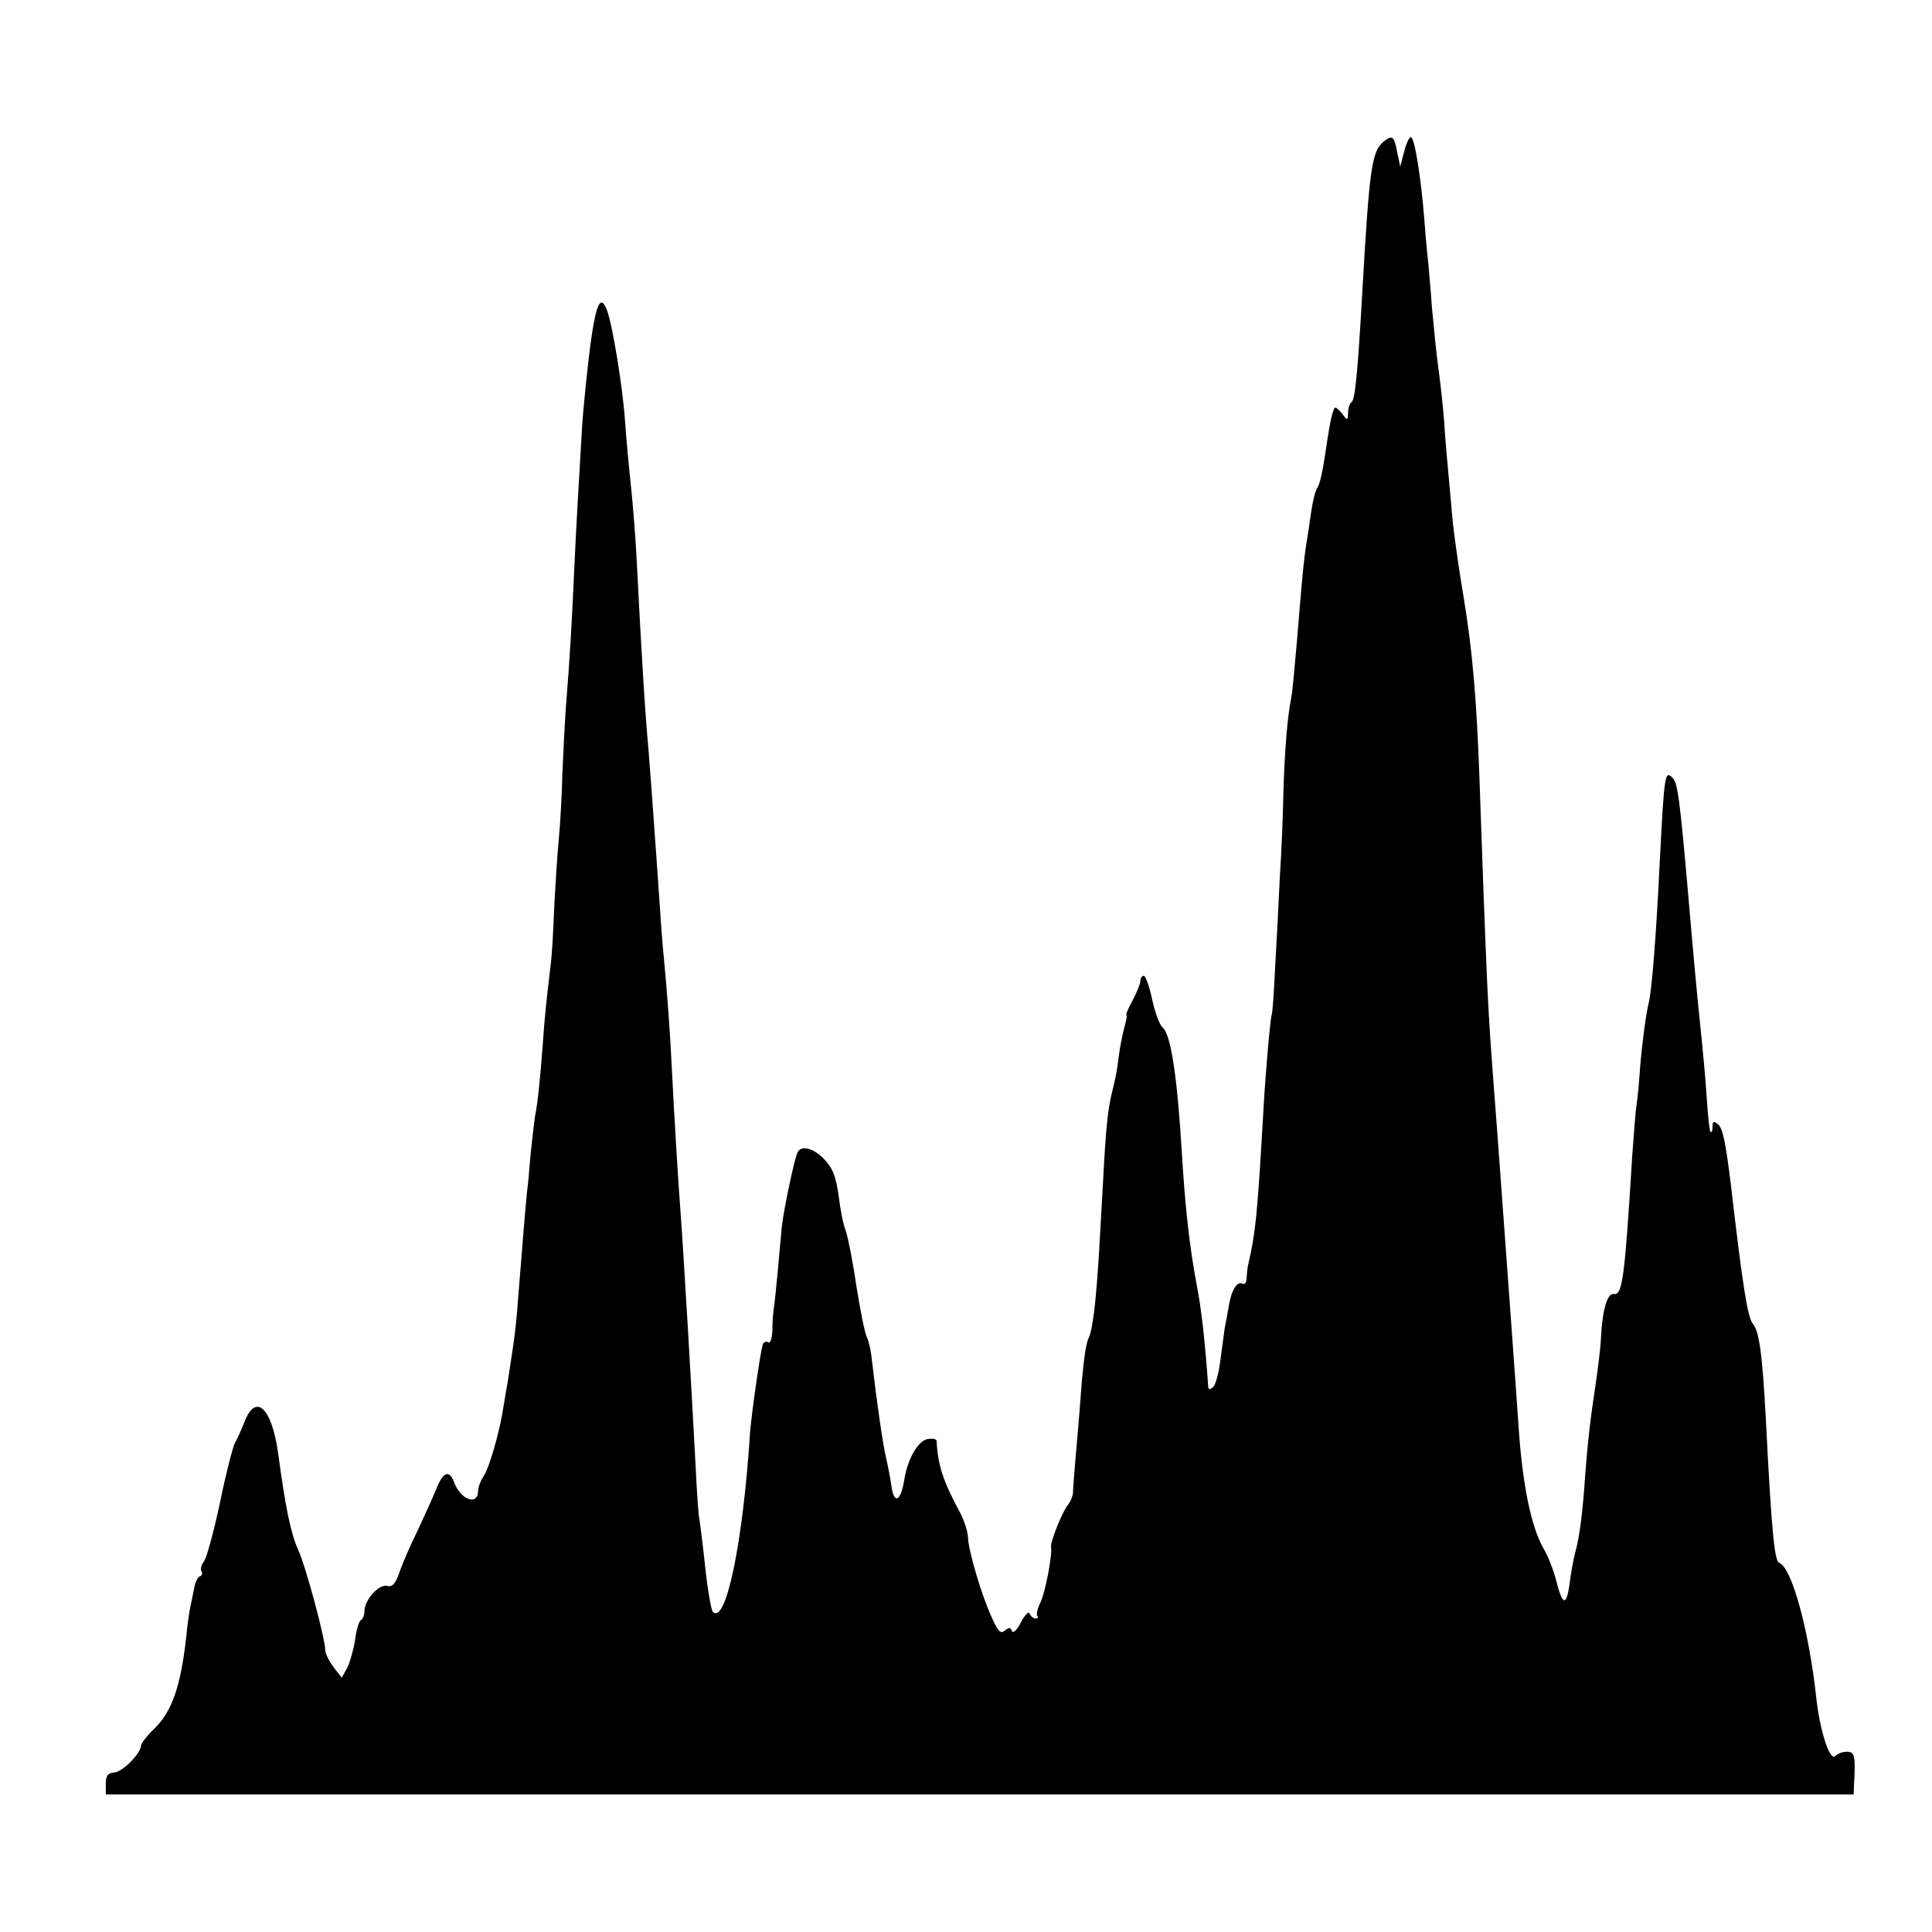
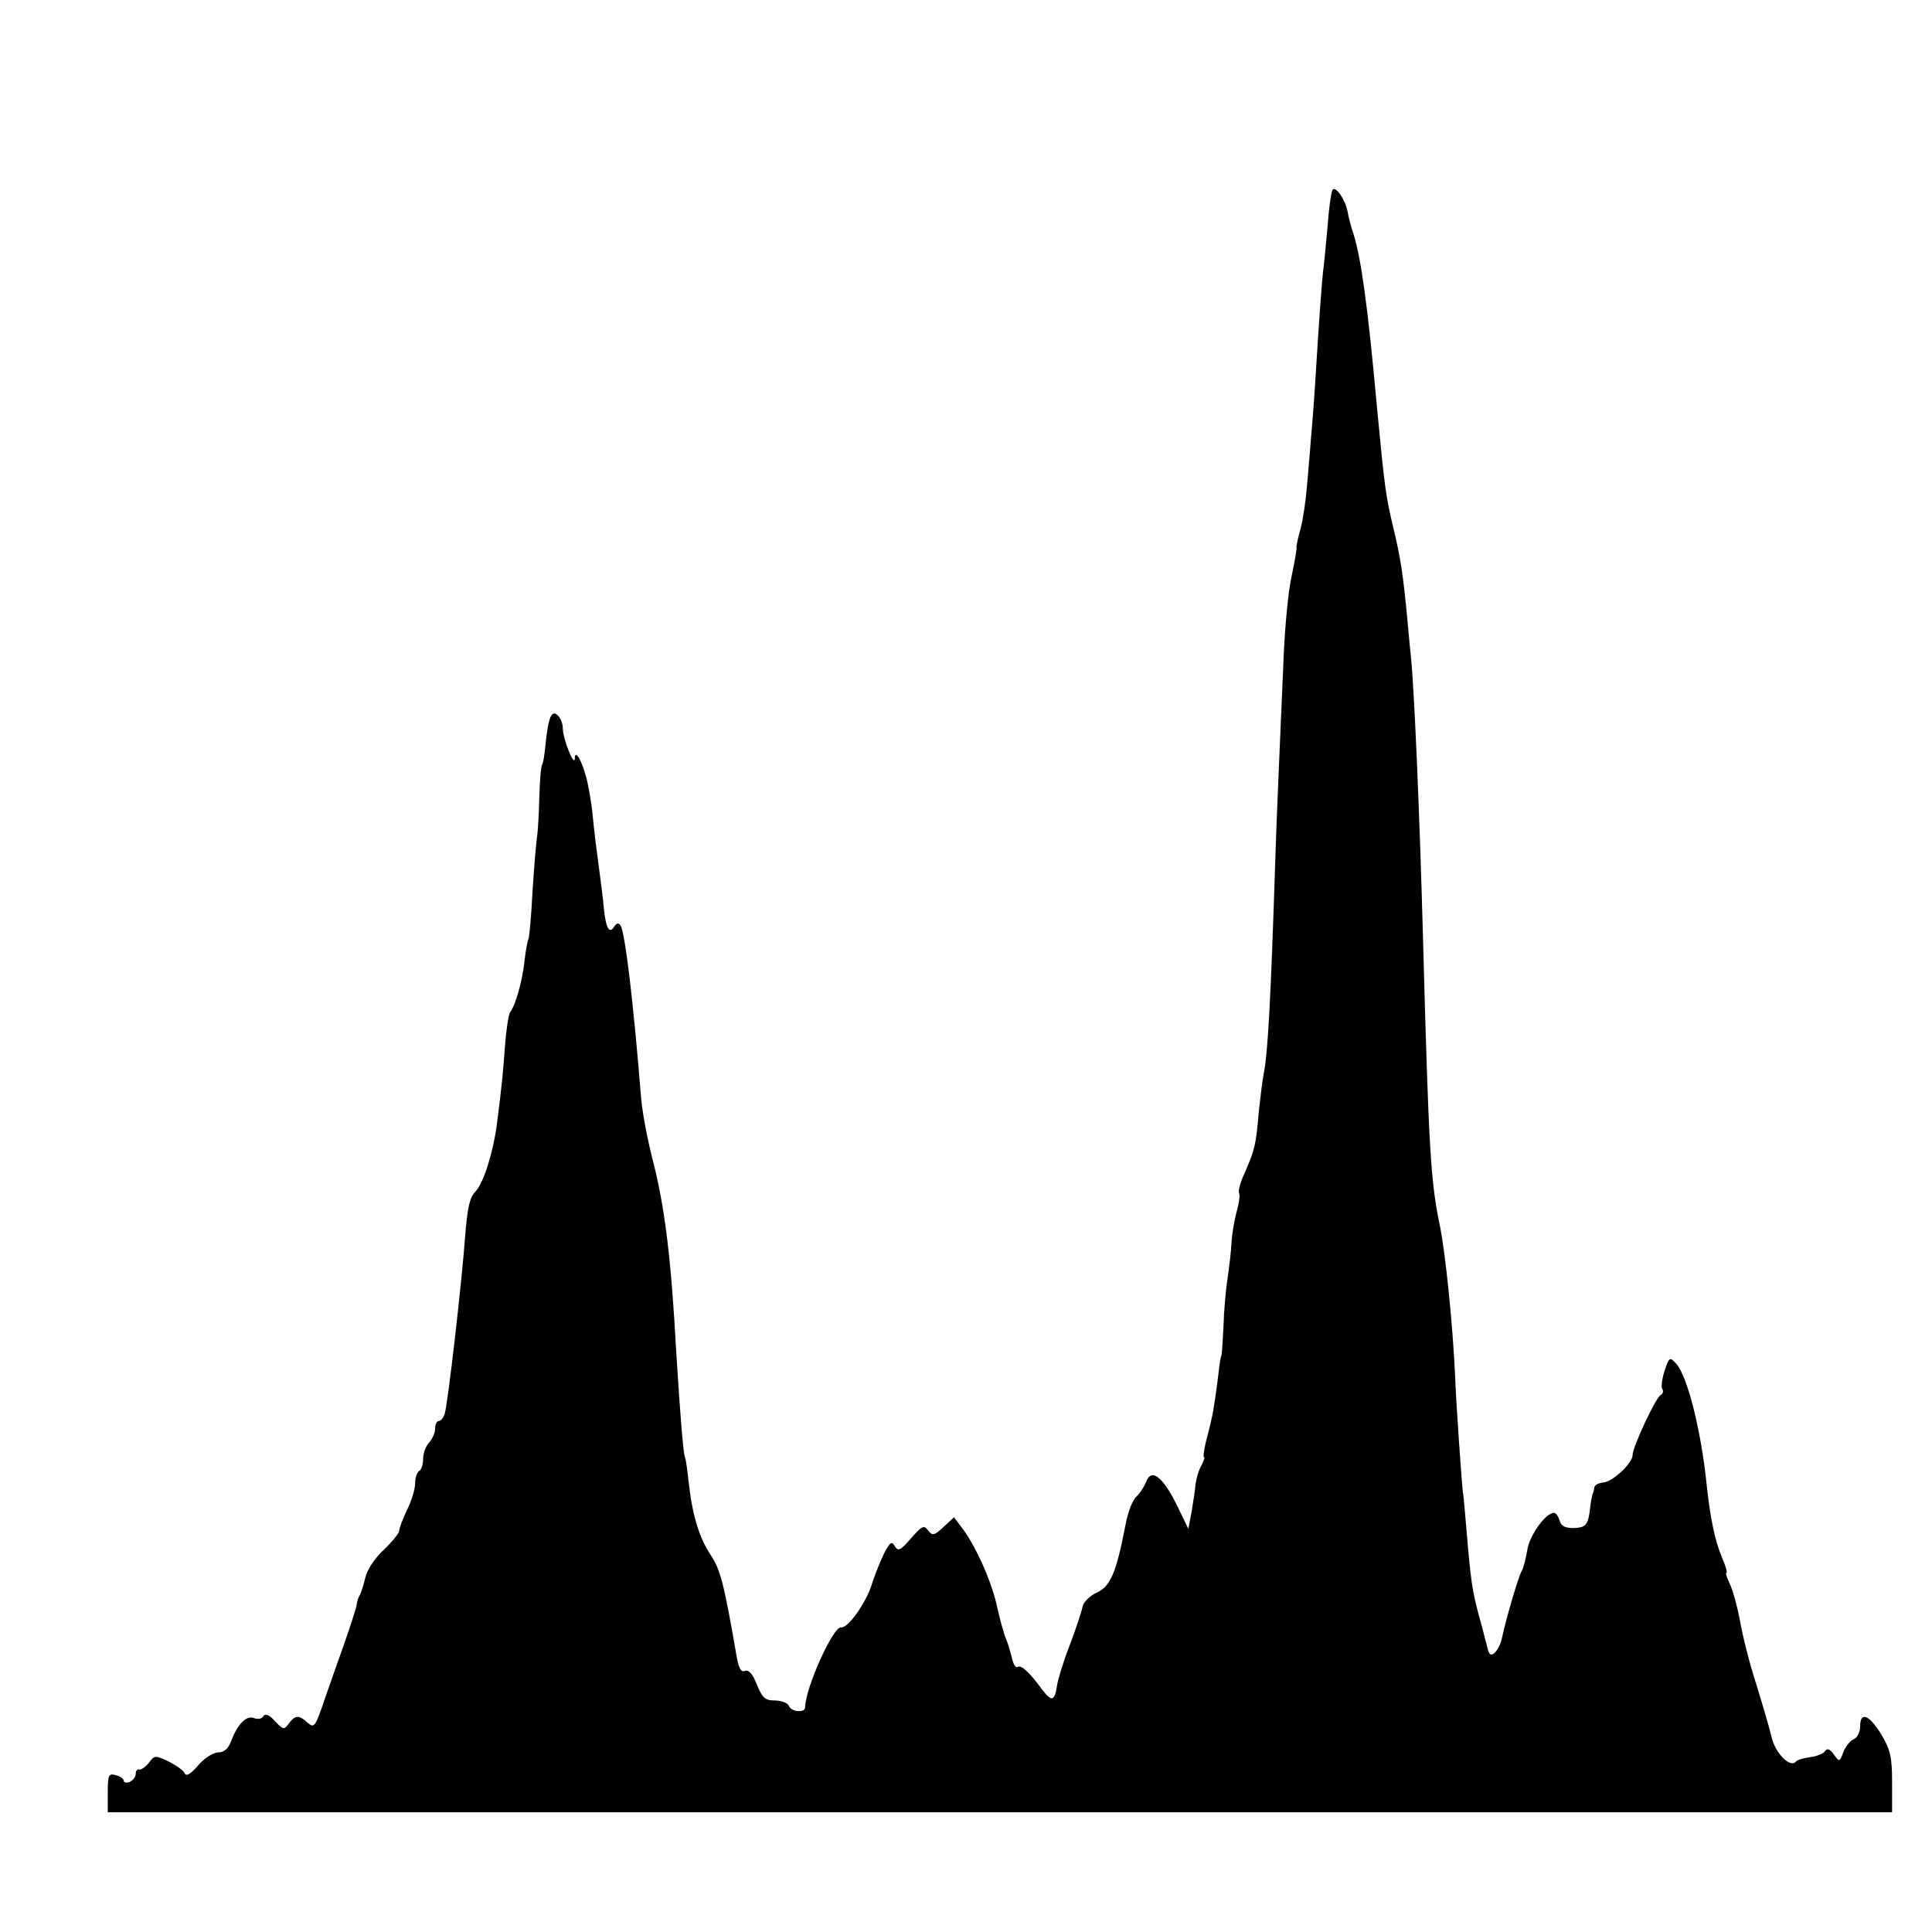
- <svg xmlns="http://www.w3.org/2000/svg" version="1.0" width="493pt" height="493pt" viewBox="0 0 493 493" preserveAspectRatio="xMidYMid meet">
-   <g transform="translate(0,493) scale(0.1,-0.1)" fill="#000000" stroke="none">
-     <path d="M3535 4572 c-35 -25 -40 -62 -59 -392 -11 -194 -18 -270 -27 -276 -5 -3 -9 -15 -9 -27 -1 -20 -2 -21 -14 -4 -7 9 -16 17 -18 17 -7 0 -15 -39 -28 -129 -5 -35 -13 -68 -18 -75 -5 -6 -12 -33 -16 -61 -4 -27 -9 -63 -12 -80 -7 -41 -12 -98 -24 -245 -6 -69 -12 -136 -15 -150 -10 -50 -17 -137 -20 -240 -1 -58 -5 -154 -9 -215 -3 -60 -8 -164 -12 -230 -3 -66 -7 -122 -9 -125 -3 -5 -15 -139 -20 -225 -16 -279 -20 -327 -41 -417 -1 -5 -2 -17 -3 -29 0 -11 -5 -18 -10 -15 -13 8 -28 -14 -35 -54 -3 -19 -8 -46 -11 -60 -2 -14 -7 -51 -11 -82 -4 -32 -12 -62 -19 -68 -8 -7 -12 -6 -12 3 -8 112 -17 197 -30 262 -18 97 -29 197 -37 330 -12 199 -28 306 -50 324 -7 6 -19 38 -26 71 -7 33 -17 60 -21 60 -5 0 -9 -6 -9 -13 0 -7 -9 -29 -20 -50 -11 -20 -18 -37 -16 -37 3 0 0 -14 -5 -32 -5 -18 -11 -50 -14 -72 -5 -43 -8 -54 -18 -96 -10 -41 -15 -88 -22 -220 -12 -216 -13 -233 -20 -310 -4 -41 -11 -83 -16 -92 -9 -16 -16 -73 -23 -173 -2 -27 -7 -86 -11 -130 -4 -44 -7 -87 -7 -95 -1 -8 -6 -22 -13 -30 -14 -17 -46 -97 -43 -108 4 -17 -15 -119 -28 -143 -7 -15 -10 -29 -7 -33 4 -3 1 -6 -5 -6 -5 0 -12 6 -15 13 -2 6 -12 -4 -22 -23 -10 -20 -20 -29 -23 -22 -3 10 -7 10 -18 1 -11 -9 -17 -2 -33 33 -26 56 -61 174 -61 207 -1 14 -10 42 -20 61 -43 79 -57 121 -60 183 0 5 -10 7 -22 5 -25 -3 -53 -52 -61 -107 -9 -52 -25 -60 -32 -15 -3 22 -10 57 -15 79 -8 36 -22 132 -35 243 -2 23 -8 50 -13 60 -5 9 -17 69 -27 132 -9 63 -22 126 -27 140 -6 14 -14 54 -18 89 -7 49 -15 70 -36 92 -27 29 -58 37 -68 20 -8 -12 -36 -147 -41 -191 -2 -19 -6 -69 -10 -110 -4 -41 -8 -84 -10 -95 -2 -11 -4 -37 -4 -58 -1 -23 -5 -36 -11 -32 -6 3 -12 0 -14 -7 -7 -26 -28 -174 -32 -223 -18 -283 -62 -492 -95 -458 -4 4 -13 54 -19 110 -6 56 -13 112 -15 124 -3 13 -7 75 -10 138 -10 193 -31 550 -39 656 -4 50 -15 224 -22 365 -4 86 -12 192 -19 265 -5 47 -8 92 -20 268 -10 138 -16 222 -20 272 -9 96 -18 244 -30 480 -3 61 -10 148 -15 195 -5 47 -12 121 -15 165 -6 87 -32 246 -46 283 -20 53 -34 4 -54 -188 -4 -41 -9 -93 -10 -115 -8 -133 -15 -255 -20 -365 -6 -135 -11 -220 -21 -345 -3 -44 -7 -120 -9 -170 -1 -49 -5 -124 -9 -165 -4 -41 -9 -122 -12 -180 -2 -58 -6 -118 -8 -135 -13 -110 -16 -138 -21 -210 -7 -93 -13 -150 -20 -185 -2 -14 -7 -56 -11 -95 -3 -38 -7 -81 -9 -95 -4 -36 -13 -151 -21 -250 -8 -105 -9 -110 -29 -240 -3 -14 -7 -40 -10 -58 -9 -62 -36 -157 -51 -179 -8 -12 -14 -29 -14 -37 0 -39 -44 -24 -61 21 -12 33 -28 28 -45 -15 -8 -20 -30 -68 -48 -107 -19 -38 -40 -87 -47 -108 -10 -29 -18 -37 -31 -34 -21 6 -58 -36 -58 -64 0 -10 -4 -20 -9 -23 -5 -3 -12 -26 -15 -51 -4 -25 -13 -57 -20 -71 l-14 -25 -21 27 c-11 15 -21 34 -21 43 0 29 -50 215 -69 256 -19 41 -33 111 -51 245 -16 117 -57 157 -86 82 -8 -20 -19 -45 -25 -55 -5 -10 -23 -79 -38 -153 -16 -74 -34 -141 -41 -149 -6 -8 -9 -18 -6 -24 3 -5 2 -11 -3 -13 -6 -1 -12 -14 -15 -28 -3 -14 -7 -36 -10 -49 -3 -13 -8 -49 -11 -80 -14 -124 -36 -188 -81 -232 -19 -18 -34 -38 -34 -43 -1 -21 -47 -67 -68 -69 -17 -1 -22 -8 -22 -29 l0 -27 2230 0 2230 0 1 24 c4 77 2 85 -19 85 -10 0 -23 -5 -29 -11 -14 -14 -39 65 -48 146 -19 176 -63 336 -95 347 -12 4 -20 87 -34 368 -9 166 -17 223 -33 242 -13 14 -26 94 -56 353 -14 113 -21 146 -33 156 -11 9 -14 8 -14 -6 0 -10 -2 -16 -5 -13 -3 2 -7 42 -10 89 -3 46 -10 122 -15 169 -11 106 -17 171 -35 380 -18 203 -24 252 -36 264 -21 22 -22 13 -34 -219 -9 -186 -20 -323 -28 -355 -7 -27 -17 -104 -22 -165 -2 -33 -6 -76 -9 -95 -3 -19 -7 -78 -11 -130 -19 -311 -25 -356 -47 -352 -17 3 -30 -44 -33 -118 -1 -19 -7 -69 -13 -110 -14 -91 -21 -155 -27 -235 -6 -90 -14 -156 -25 -195 -5 -19 -12 -56 -15 -83 -8 -57 -18 -54 -34 10 -7 27 -21 63 -32 81 -32 56 -54 163 -64 312 -5 78 -35 487 -55 760 -17 220 -20 266 -25 370 -5 108 -15 379 -20 530 -7 195 -18 323 -40 455 -13 77 -26 169 -29 205 -13 143 -18 197 -21 246 -2 27 -8 86 -14 130 -6 43 -13 115 -17 159 -3 44 -8 94 -9 110 -2 17 -7 66 -10 110 -9 112 -25 215 -35 215 -4 0 -12 -17 -17 -37 l-10 -38 -8 38 c-7 38 -12 42 -30 29z" />
+ <svg xmlns="http://www.w3.org/2000/svg" version="1.0" width="484pt" height="484pt" viewBox="0 0 484 484" preserveAspectRatio="xMidYMid meet">
+   <g transform="translate(0,484) scale(0.1,-0.1)" fill="#000000" stroke="none">
+     <path d="M3338 4364 c-3 -5 -9 -45 -12 -89 -4 -44 -9 -98 -12 -120 -4 -41 -9 -109 -19 -270 -3 -49 -8 -115 -11 -145 -2 -30 -7 -84 -10 -120 -3 -36 -10 -83 -16 -105 -6 -22 -11 -43 -10 -47 1 -3 -5 -37 -13 -75 -8 -37 -16 -124 -19 -193 -3 -69 -8 -183 -11 -255 -3 -71 -8 -186 -10 -255 -12 -369 -19 -487 -29 -539 -3 -14 -8 -55 -12 -91 -8 -93 -10 -99 -40 -168 -8 -18 -12 -37 -10 -41 3 -4 0 -25 -6 -47 -6 -21 -12 -57 -13 -79 -1 -22 -6 -62 -10 -89 -4 -26 -9 -80 -10 -120 -2 -39 -4 -71 -5 -71 -1 0 -3 -11 -5 -25 -6 -53 -15 -116 -20 -135 -2 -11 -9 -37 -14 -57 -5 -21 -7 -38 -5 -38 3 0 0 -9 -6 -21 -7 -11 -13 -33 -15 -47 -1 -15 -6 -46 -10 -70 l-8 -42 -29 60 c-36 72 -64 93 -77 57 -5 -12 -16 -29 -24 -36 -9 -7 -21 -38 -27 -69 -24 -124 -38 -156 -73 -172 -17 -8 -33 -24 -35 -35 -2 -11 -16 -54 -32 -96 -16 -41 -30 -87 -32 -102 -6 -39 -13 -41 -37 -10 -32 44 -53 63 -62 57 -5 -3 -11 8 -14 23 -4 15 -10 37 -15 48 -5 11 -14 45 -21 75 -13 64 -52 151 -85 197 l-24 32 -27 -25 c-23 -21 -27 -22 -38 -8 -10 14 -15 12 -43 -20 -26 -30 -32 -33 -40 -20 -8 14 -12 11 -27 -17 -9 -19 -23 -53 -30 -75 -14 -48 -61 -114 -78 -111 -19 4 -89 -150 -90 -200 0 -15 -35 -12 -41 4 -3 7 -19 13 -35 13 -24 0 -31 6 -45 40 -10 26 -20 38 -30 34 -9 -4 -15 6 -20 33 -32 185 -41 221 -66 258 -29 44 -46 101 -55 184 -3 29 -7 56 -9 60 -4 7 -12 104 -22 266 -13 238 -29 363 -59 480 -13 50 -26 119 -29 155 -19 239 -40 411 -51 431 -6 8 -10 7 -16 -2 -12 -20 -21 -5 -26 43 -2 24 -8 72 -13 108 -5 36 -12 92 -15 125 -3 33 -11 78 -17 100 -12 44 -28 68 -28 45 -1 -24 -30 50 -30 75 0 12 -6 28 -14 34 -15 13 -23 -8 -30 -80 -2 -20 -5 -40 -8 -45 -3 -5 -6 -43 -7 -85 -1 -42 -4 -87 -6 -99 -2 -12 -7 -72 -11 -134 -3 -61 -8 -114 -10 -118 -2 -3 -7 -28 -10 -55 -5 -49 -22 -110 -36 -129 -4 -5 -10 -44 -13 -85 -5 -69 -7 -91 -20 -194 -9 -70 -33 -147 -53 -169 -16 -16 -21 -42 -27 -116 -8 -111 -43 -417 -51 -442 -3 -10 -10 -18 -15 -18 -5 0 -9 -9 -9 -19 0 -11 -7 -26 -15 -35 -8 -8 -15 -26 -15 -40 0 -14 -4 -28 -10 -31 -5 -3 -10 -17 -10 -31 0 -14 -9 -44 -20 -66 -11 -23 -20 -47 -20 -53 0 -6 -18 -28 -39 -48 -23 -21 -42 -51 -46 -70 -4 -17 -10 -36 -13 -42 -4 -5 -8 -18 -9 -28 -2 -9 -15 -50 -29 -90 -14 -39 -37 -105 -51 -145 -23 -68 -26 -72 -42 -58 -22 20 -31 20 -47 -1 -12 -17 -14 -17 -35 5 -14 16 -24 20 -29 13 -3 -7 -14 -9 -24 -5 -19 7 -41 -15 -57 -58 -7 -19 -18 -28 -32 -28 -12 0 -35 -14 -50 -32 -18 -21 -30 -29 -34 -21 -2 7 -21 20 -40 30 -34 16 -36 16 -50 -3 -8 -10 -19 -18 -24 -17 -5 2 -9 -3 -9 -11 0 -8 -7 -16 -15 -20 -8 -3 -15 -2 -15 3 0 5 -9 11 -20 14 -18 5 -20 0 -20 -44 l0 -49 2235 0 2235 0 0 75 c0 63 -4 81 -27 120 -31 50 -53 58 -53 20 0 -14 -7 -28 -16 -32 -8 -3 -20 -17 -26 -32 -9 -25 -10 -26 -24 -6 -10 14 -17 16 -22 8 -4 -6 -21 -13 -37 -15 -17 -2 -33 -7 -36 -11 -13 -17 -50 19 -60 58 -5 22 -23 83 -39 135 -17 52 -35 124 -41 160 -7 36 -18 77 -26 93 -7 15 -11 27 -8 27 3 0 -2 17 -11 38 -18 42 -30 101 -39 187 -14 134 -48 268 -76 299 -16 17 -17 17 -29 -18 -6 -19 -9 -40 -6 -45 4 -5 2 -13 -4 -16 -13 -8 -70 -130 -70 -150 0 -21 -51 -68 -74 -69 -12 -1 -22 -7 -22 -13 -1 -7 -3 -14 -4 -15 -1 -2 -4 -16 -6 -32 -5 -46 -10 -53 -42 -54 -22 0 -31 5 -35 19 -3 10 -9 19 -14 19 -21 0 -62 -57 -67 -94 -4 -21 -9 -43 -13 -50 -8 -11 -40 -121 -50 -168 -3 -15 -11 -32 -19 -39 -10 -8 -14 -5 -19 18 -4 15 -13 51 -21 79 -16 60 -20 89 -30 209 -4 50 -8 92 -9 95 -2 9 -18 233 -20 300 -6 124 -24 305 -39 375 -22 107 -27 189 -41 710 -8 303 -22 628 -30 705 -2 19 -6 62 -9 95 -11 118 -18 161 -36 235 -18 75 -22 104 -40 295 -23 255 -40 377 -59 438 -6 18 -13 43 -15 57 -6 31 -31 66 -38 54z" />
  </g>
</svg>
